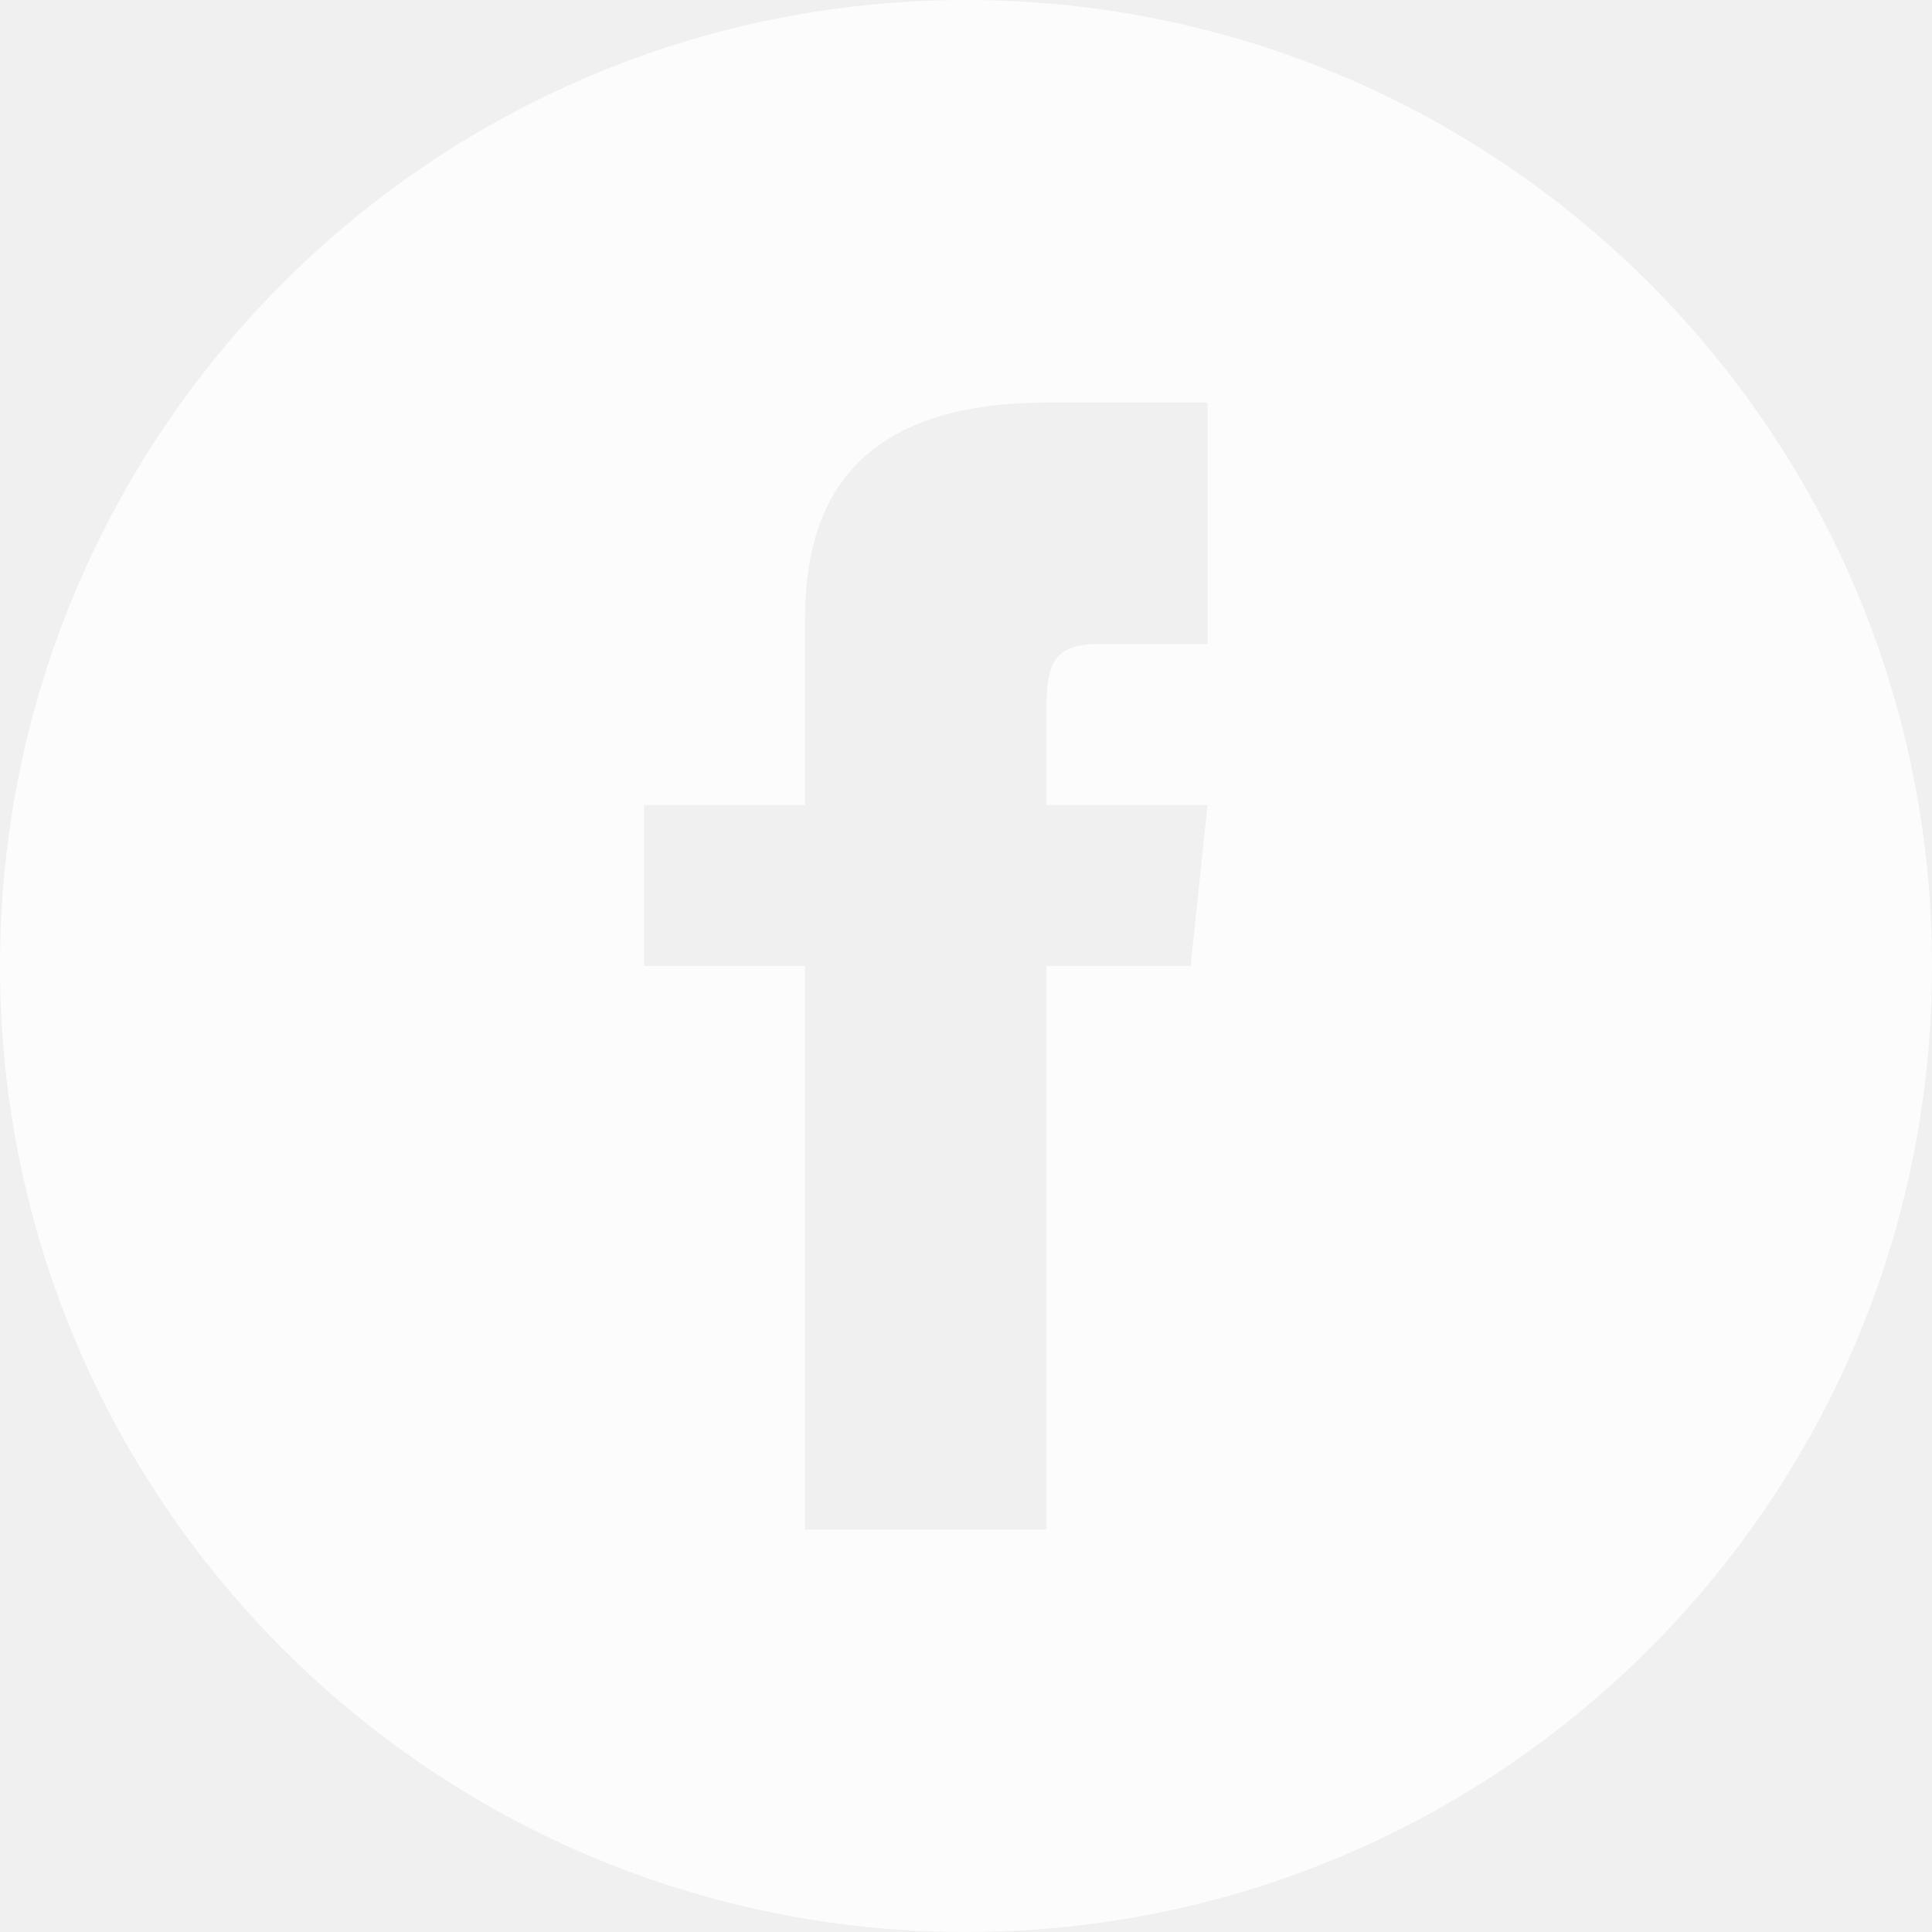
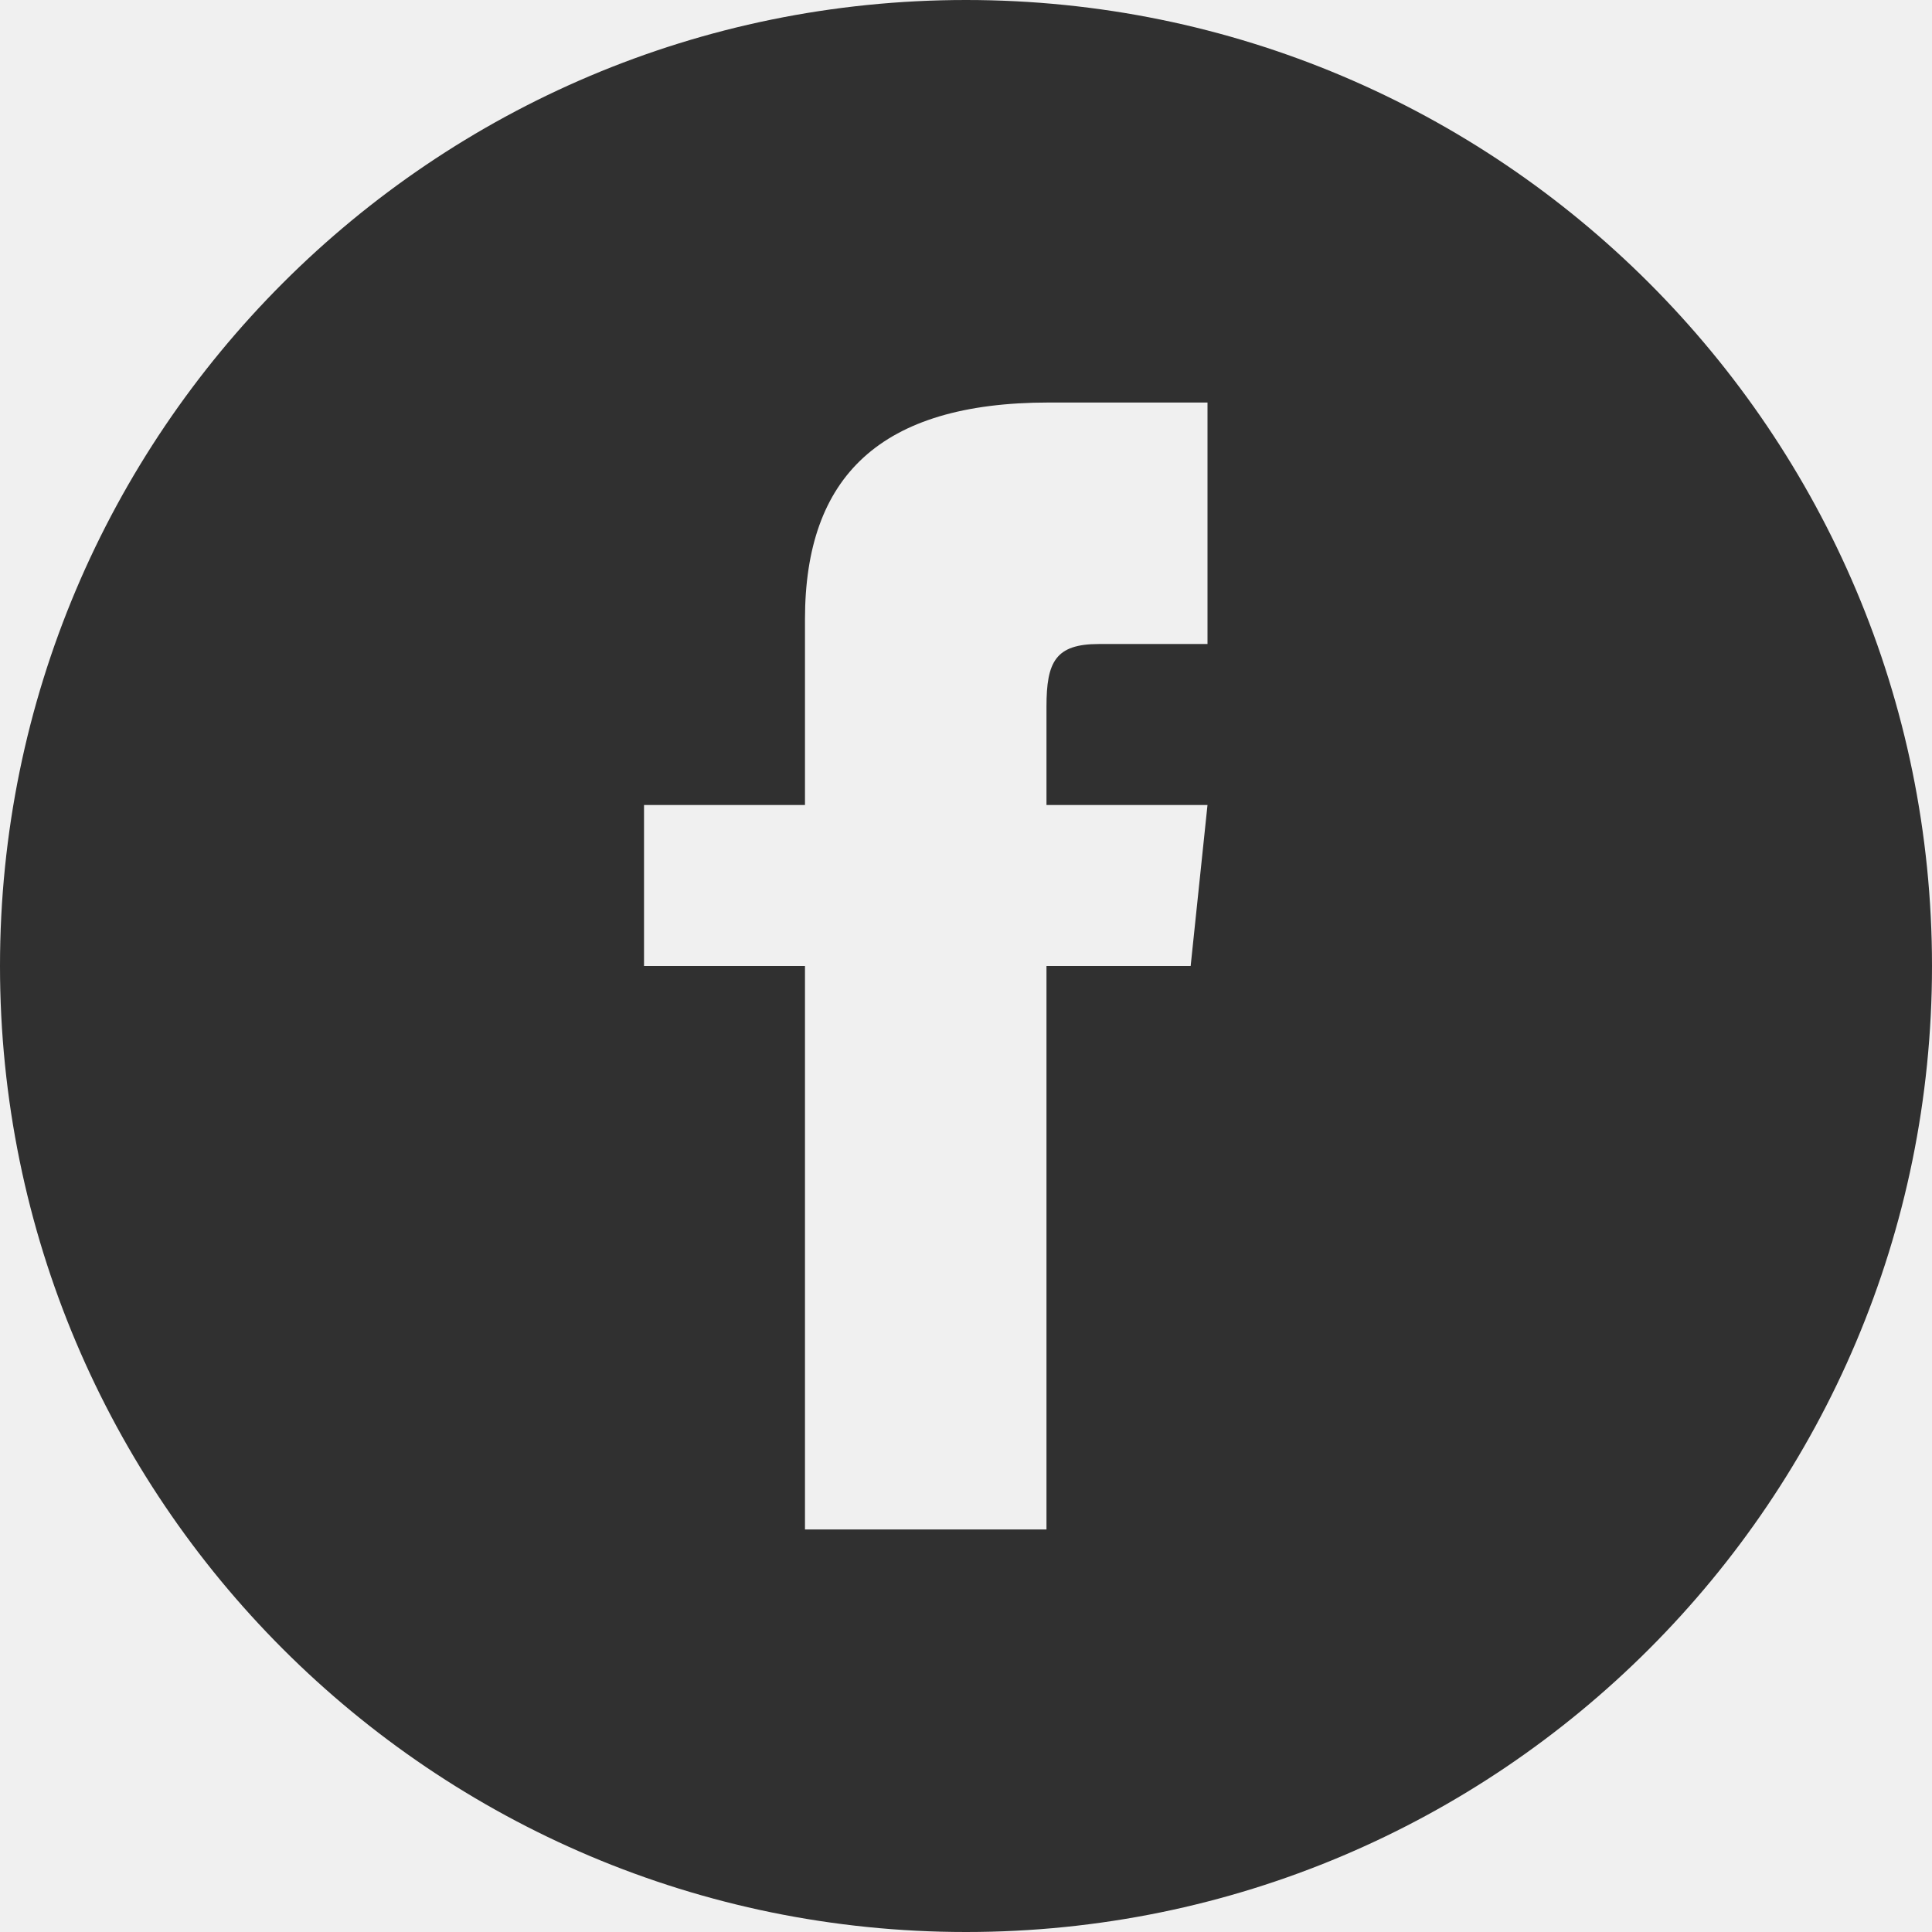
- <svg xmlns="http://www.w3.org/2000/svg" width="32" height="32" viewBox="0 0 32 32" fill="none">
+ <svg xmlns="http://www.w3.org/2000/svg" width="32" height="32" viewBox="0 0 32 32">
  <g opacity="0.8" clip-path="url(#clip0_48_32)">
-     <path d="M16 0C7.164 0 0 7.164 0 16C0 24.836 7.164 32 16 32C24.836 32 32 24.836 32 16C32 7.164 24.836 0 16 0ZM20 10.667H18.2C17.483 10.667 17.333 10.961 17.333 11.704V13.333H20L19.721 16H17.333V25.333H13.333V16H10.667V13.333H13.333V10.256C13.333 7.897 14.575 6.667 17.372 6.667H20V10.667Z" fill="white" />
+     <path d="M16 0C7.164 0 0 7.164 0 16C0 24.836 7.164 32 16 32C24.836 32 32 24.836 32 16C32 7.164 24.836 0 16 0ZM20 10.667H18.2C17.483 10.667 17.333 10.961 17.333 11.704V13.333H20L19.721 16H17.333V25.333H13.333V16H10.667V13.333H13.333V10.256C13.333 7.897 14.575 6.667 17.372 6.667H20V10.667Z" />
  </g>
  <defs>
    <clipPath id="clip0_48_32">
      <rect width="32" height="32" fill="white" />
    </clipPath>
  </defs>
</svg>
